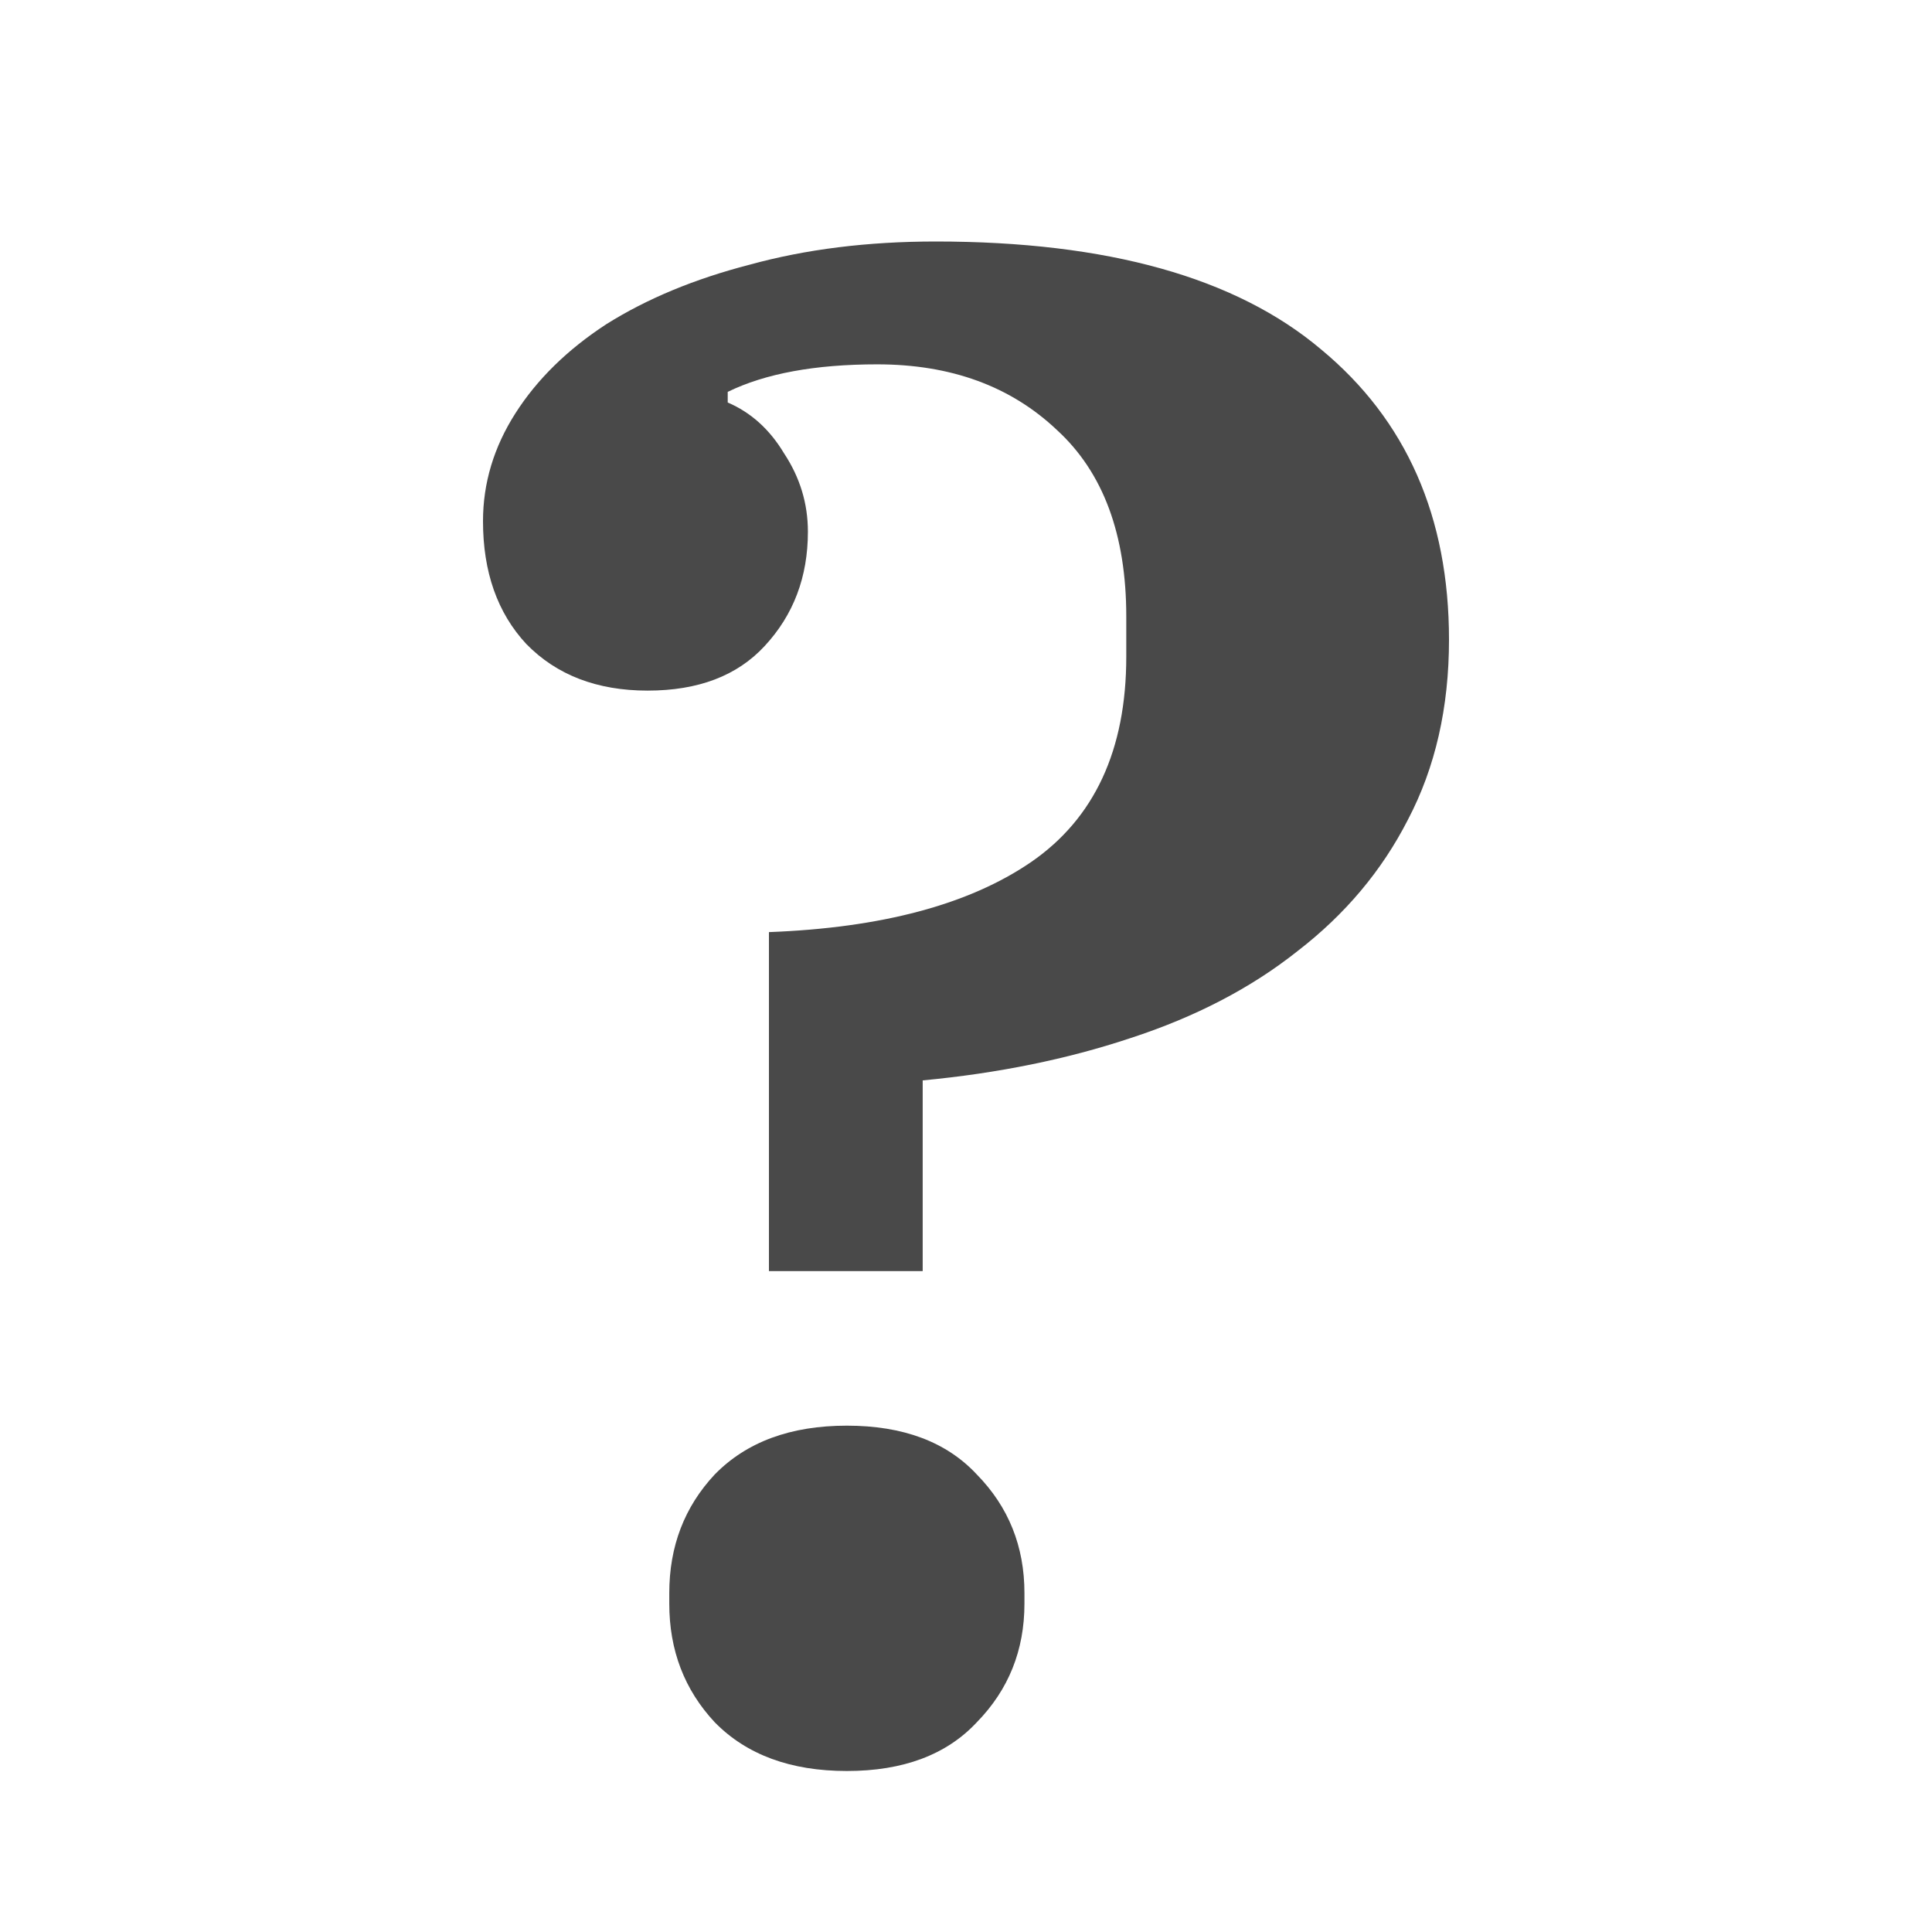
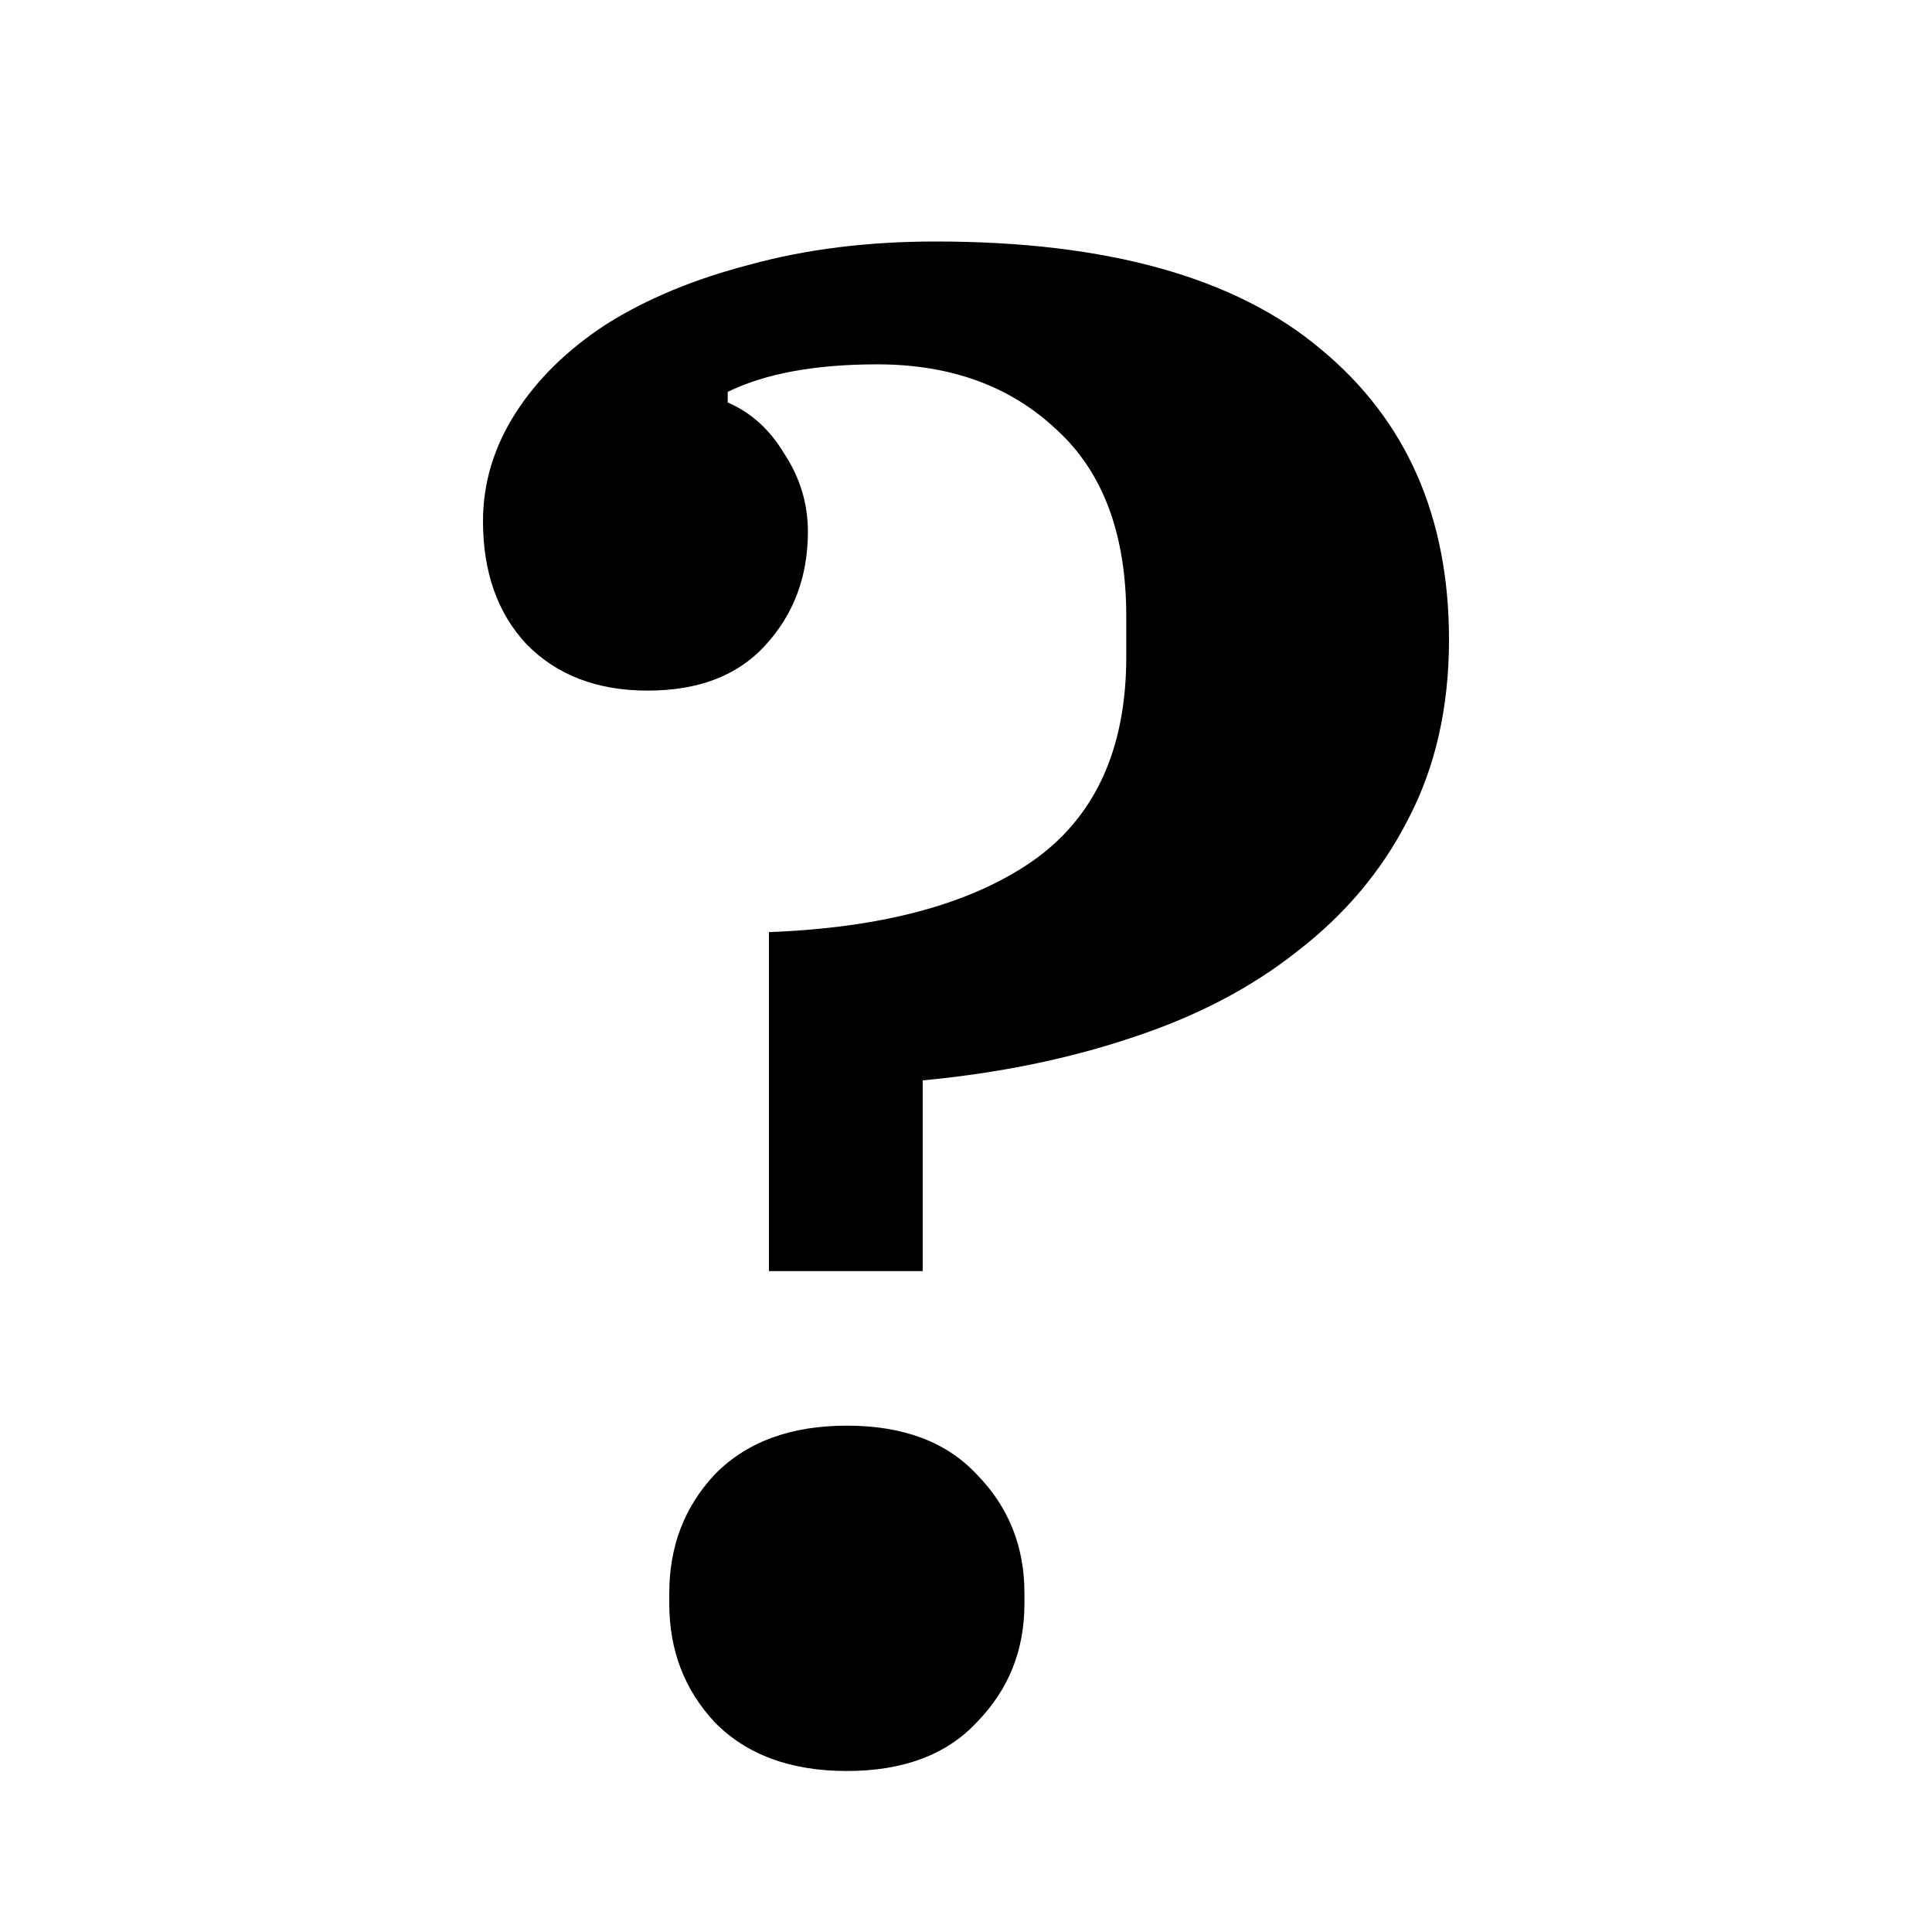
<svg xmlns="http://www.w3.org/2000/svg" width="24" height="24" viewBox="0 0 24 24" fill="none">
-   <path d="M9.552 11.579C10.951 11.526 12.036 11.237 12.807 10.71C13.596 10.167 13.991 9.316 13.991 8.158V7.658C13.991 6.64 13.704 5.868 13.13 5.342C12.556 4.798 11.812 4.526 10.897 4.526C10.126 4.526 9.507 4.64 9.04 4.868V5C9.327 5.123 9.561 5.333 9.74 5.632C9.937 5.93 10.036 6.254 10.036 6.605C10.036 7.167 9.857 7.64 9.498 8.026C9.157 8.395 8.673 8.579 8.045 8.579C7.417 8.579 6.915 8.386 6.538 8C6.179 7.614 6 7.105 6 6.474C6 6 6.135 5.553 6.404 5.132C6.673 4.711 7.049 4.342 7.534 4.026C8.036 3.711 8.628 3.465 9.309 3.289C10.009 3.096 10.78 3 11.623 3C13.758 3 15.354 3.447 16.413 4.342C17.471 5.219 18 6.421 18 7.947C18 8.789 17.83 9.535 17.489 10.184C17.166 10.816 16.709 11.36 16.117 11.816C15.543 12.272 14.852 12.632 14.045 12.895C13.256 13.158 12.395 13.333 11.462 13.421V15.79H9.552V11.579ZM10.52 22C9.821 22 9.274 21.798 8.879 21.395C8.502 20.991 8.314 20.5 8.314 19.921V19.79C8.314 19.21 8.502 18.719 8.879 18.316C9.274 17.912 9.821 17.71 10.52 17.71C11.22 17.71 11.758 17.912 12.134 18.316C12.529 18.719 12.726 19.21 12.726 19.79V19.921C12.726 20.5 12.529 20.991 12.134 21.395C11.758 21.798 11.22 22 10.52 22Z" fill="#494949" />
+   <path d="M9.552 11.579C10.951 11.526 12.036 11.237 12.807 10.71C13.596 10.167 13.991 9.316 13.991 8.158V7.658C13.991 6.64 13.704 5.868 13.13 5.342C12.556 4.798 11.812 4.526 10.897 4.526C10.126 4.526 9.507 4.64 9.04 4.868V5C9.327 5.123 9.561 5.333 9.74 5.632C9.937 5.93 10.036 6.254 10.036 6.605C10.036 7.167 9.857 7.64 9.498 8.026C9.157 8.395 8.673 8.579 8.045 8.579C7.417 8.579 6.915 8.386 6.538 8C6.179 7.614 6 7.105 6 6.474C6 6 6.135 5.553 6.404 5.132C6.673 4.711 7.049 4.342 7.534 4.026C8.036 3.711 8.628 3.465 9.309 3.289C10.009 3.096 10.78 3 11.623 3C13.758 3 15.354 3.447 16.413 4.342C17.471 5.219 18 6.421 18 7.947C18 8.789 17.83 9.535 17.489 10.184C17.166 10.816 16.709 11.36 16.117 11.816C15.543 12.272 14.852 12.632 14.045 12.895C13.256 13.158 12.395 13.333 11.462 13.421V15.79H9.552V11.579ZM10.52 22C9.821 22 9.274 21.798 8.879 21.395C8.502 20.991 8.314 20.5 8.314 19.921V19.79C8.314 19.21 8.502 18.719 8.879 18.316C9.274 17.912 9.821 17.71 10.52 17.71C11.22 17.71 11.758 17.912 12.134 18.316C12.529 18.719 12.726 19.21 12.726 19.79V19.921C12.726 20.5 12.529 20.991 12.134 21.395C11.758 21.798 11.22 22 10.52 22Z" fill="currentColor" />
</svg>
